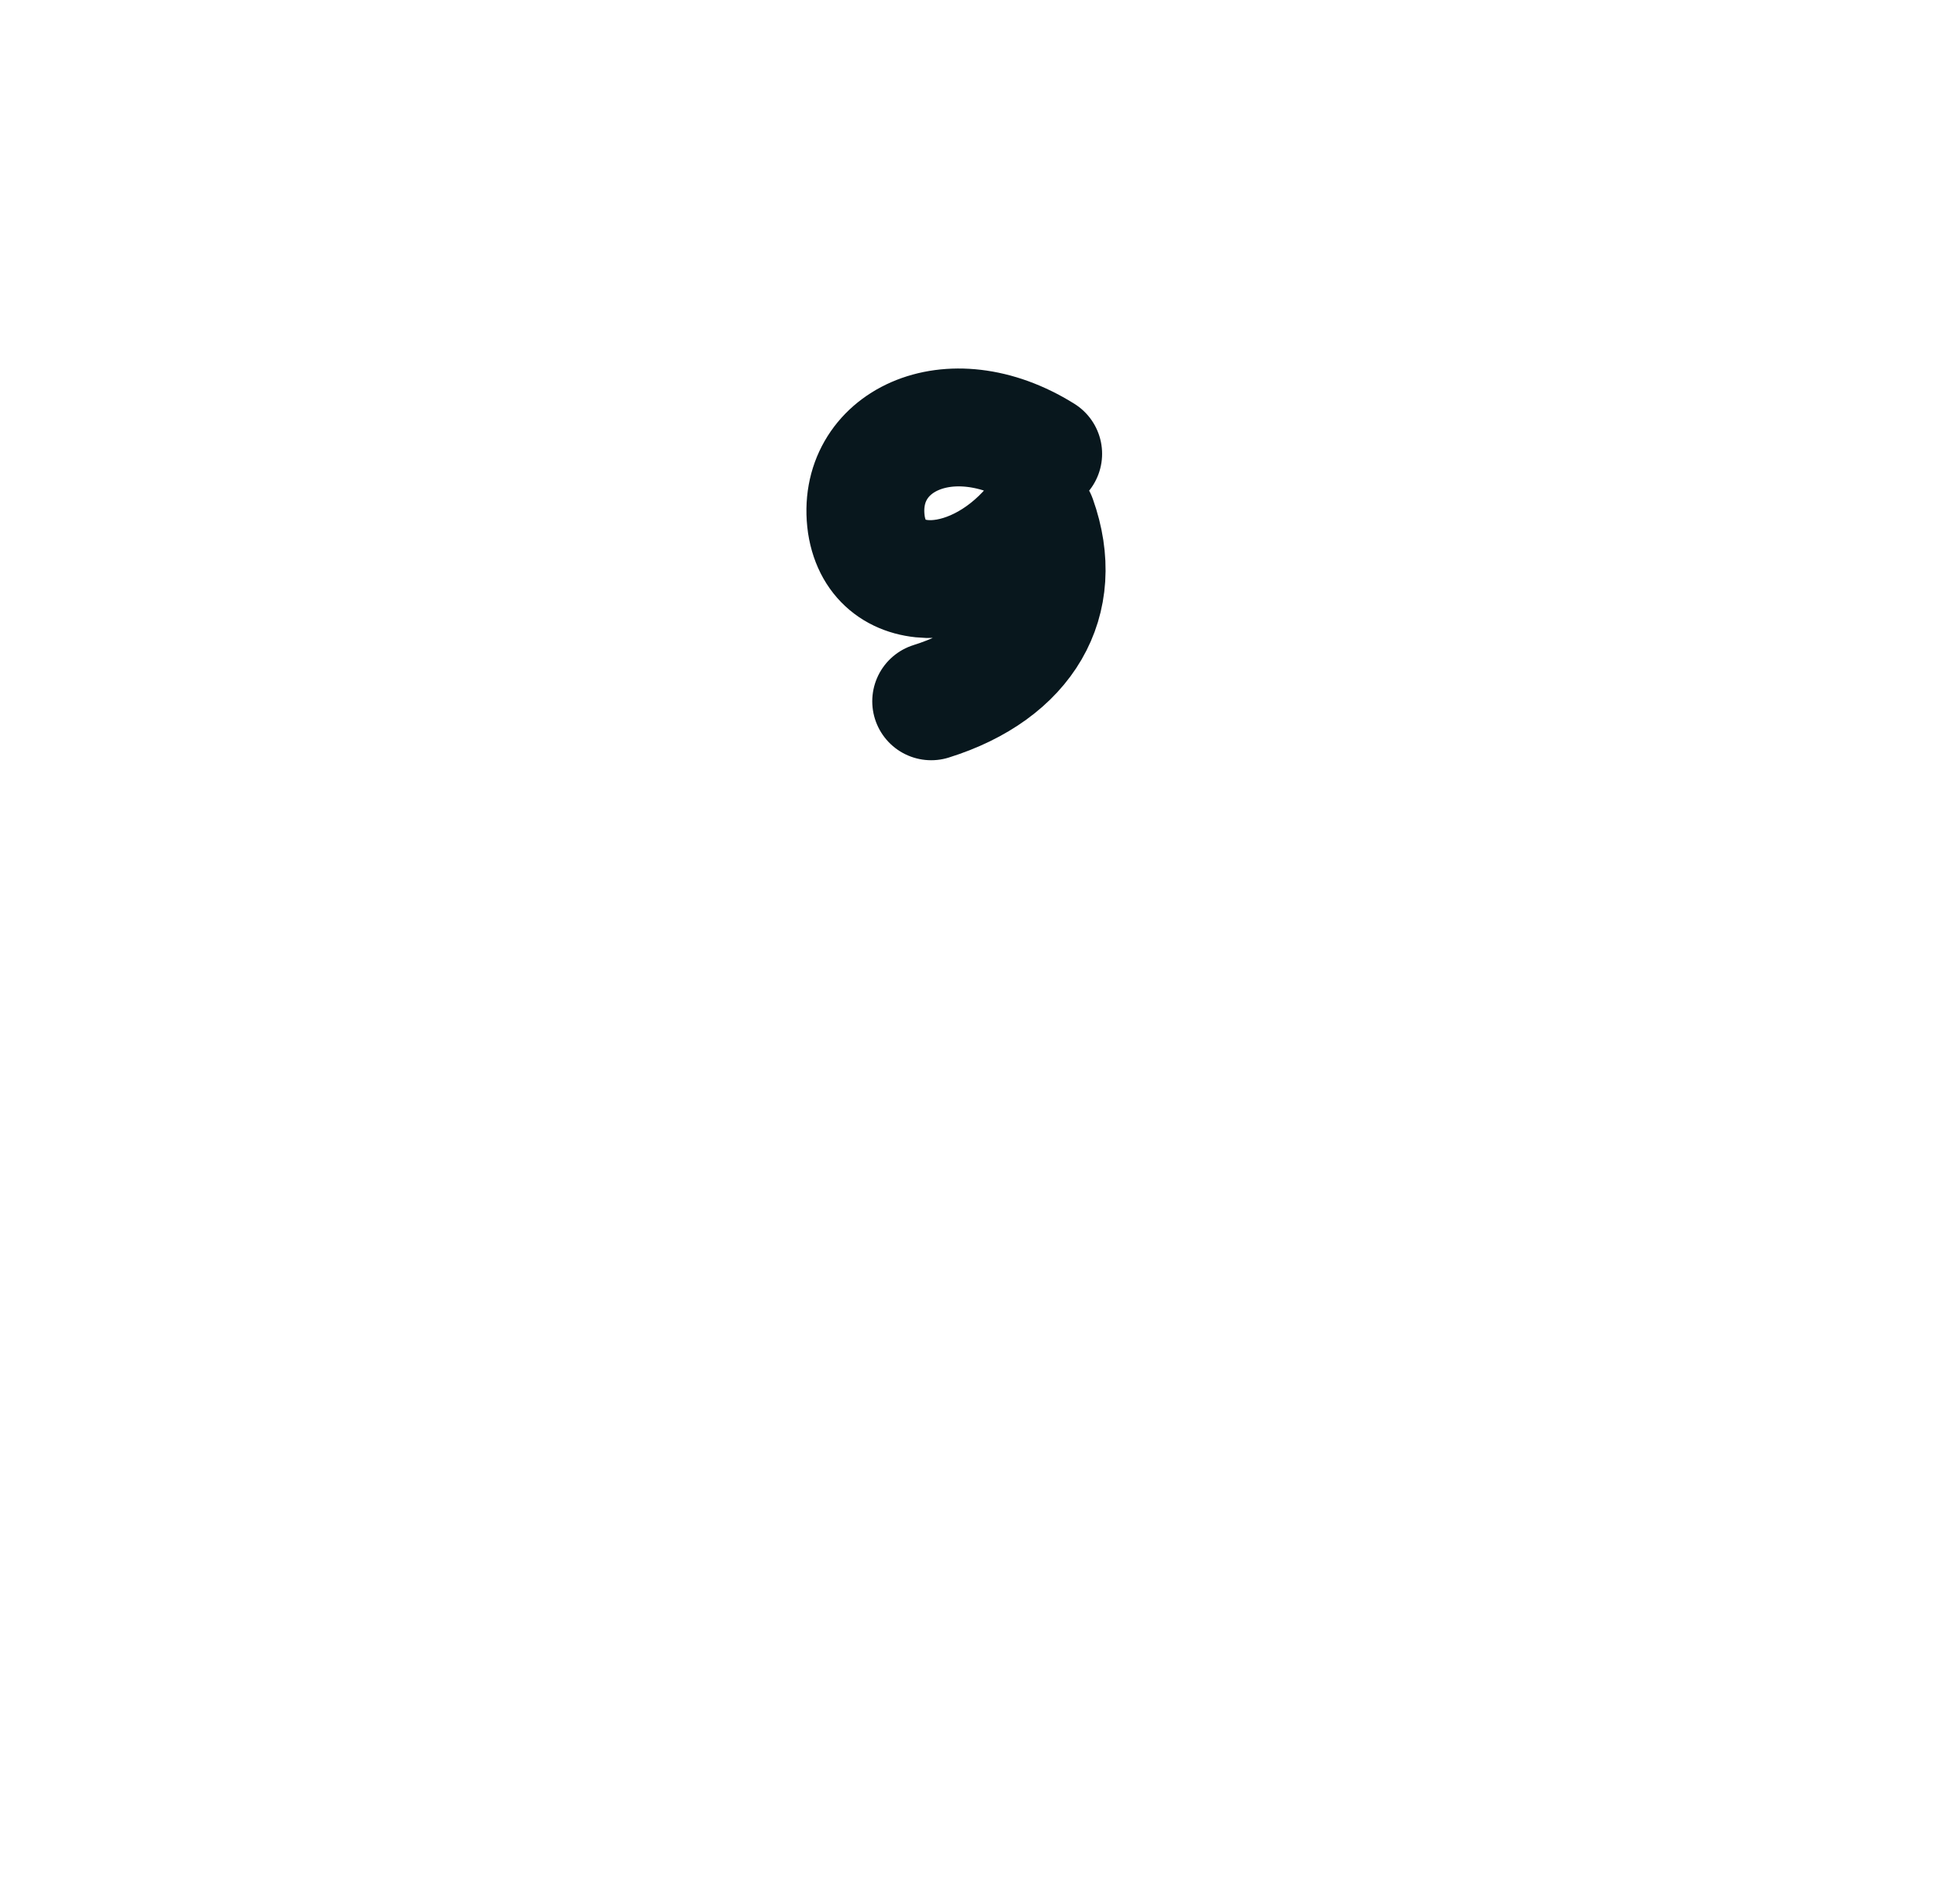
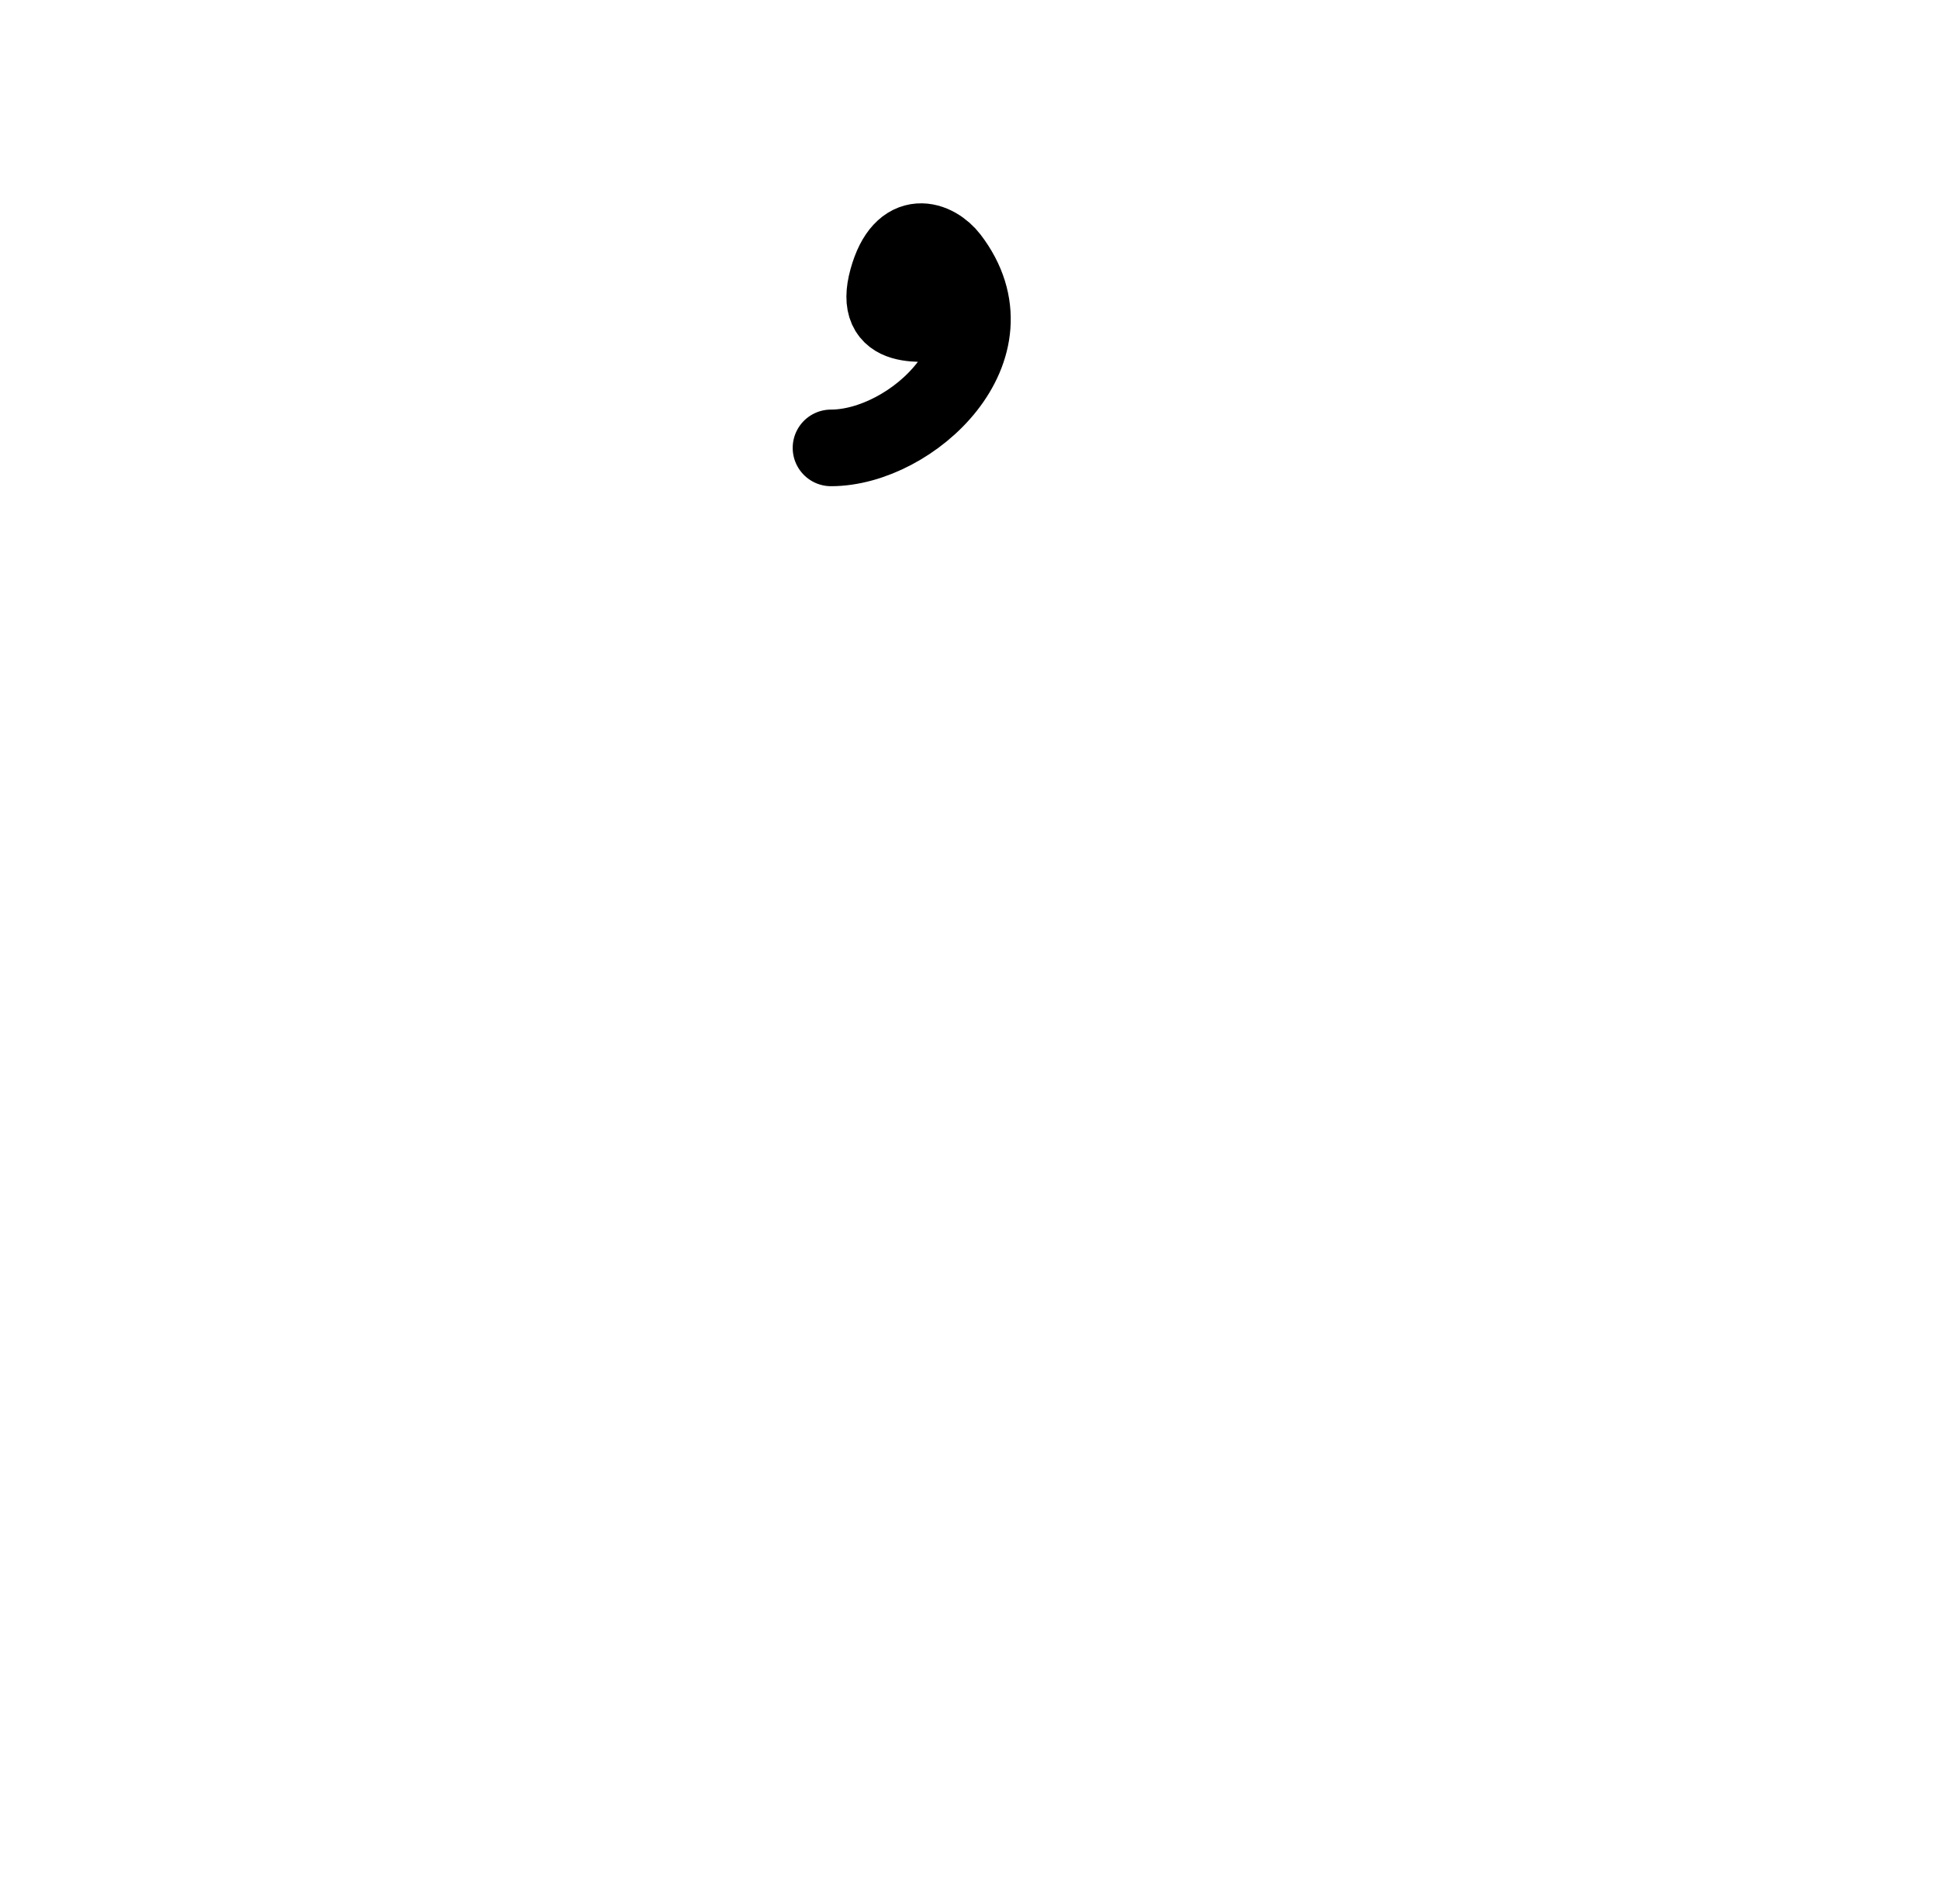
<svg xmlns="http://www.w3.org/2000/svg" width="329" height="323" viewBox="0 0 329 323" fill="none">
-   <path id="1-haraka" d="M177 77C161 67 145 75 147 89C149 102 166 101 176 88C181 102 174 114 158 119" stroke="#08171D" stroke-width="20" stroke-linecap="round" stroke-linejoin="round" />
+   <path d="M161.222 54.782C156.381 54.782 148.06 56.52 150.577 47.396C153.095 38.273 158.881 40.704 161.222 43.764C173.007 59.165 154.682 76 141 76" stroke="black" stroke-width="13" stroke-linecap="round" stroke-linejoin="round" />
</svg>
